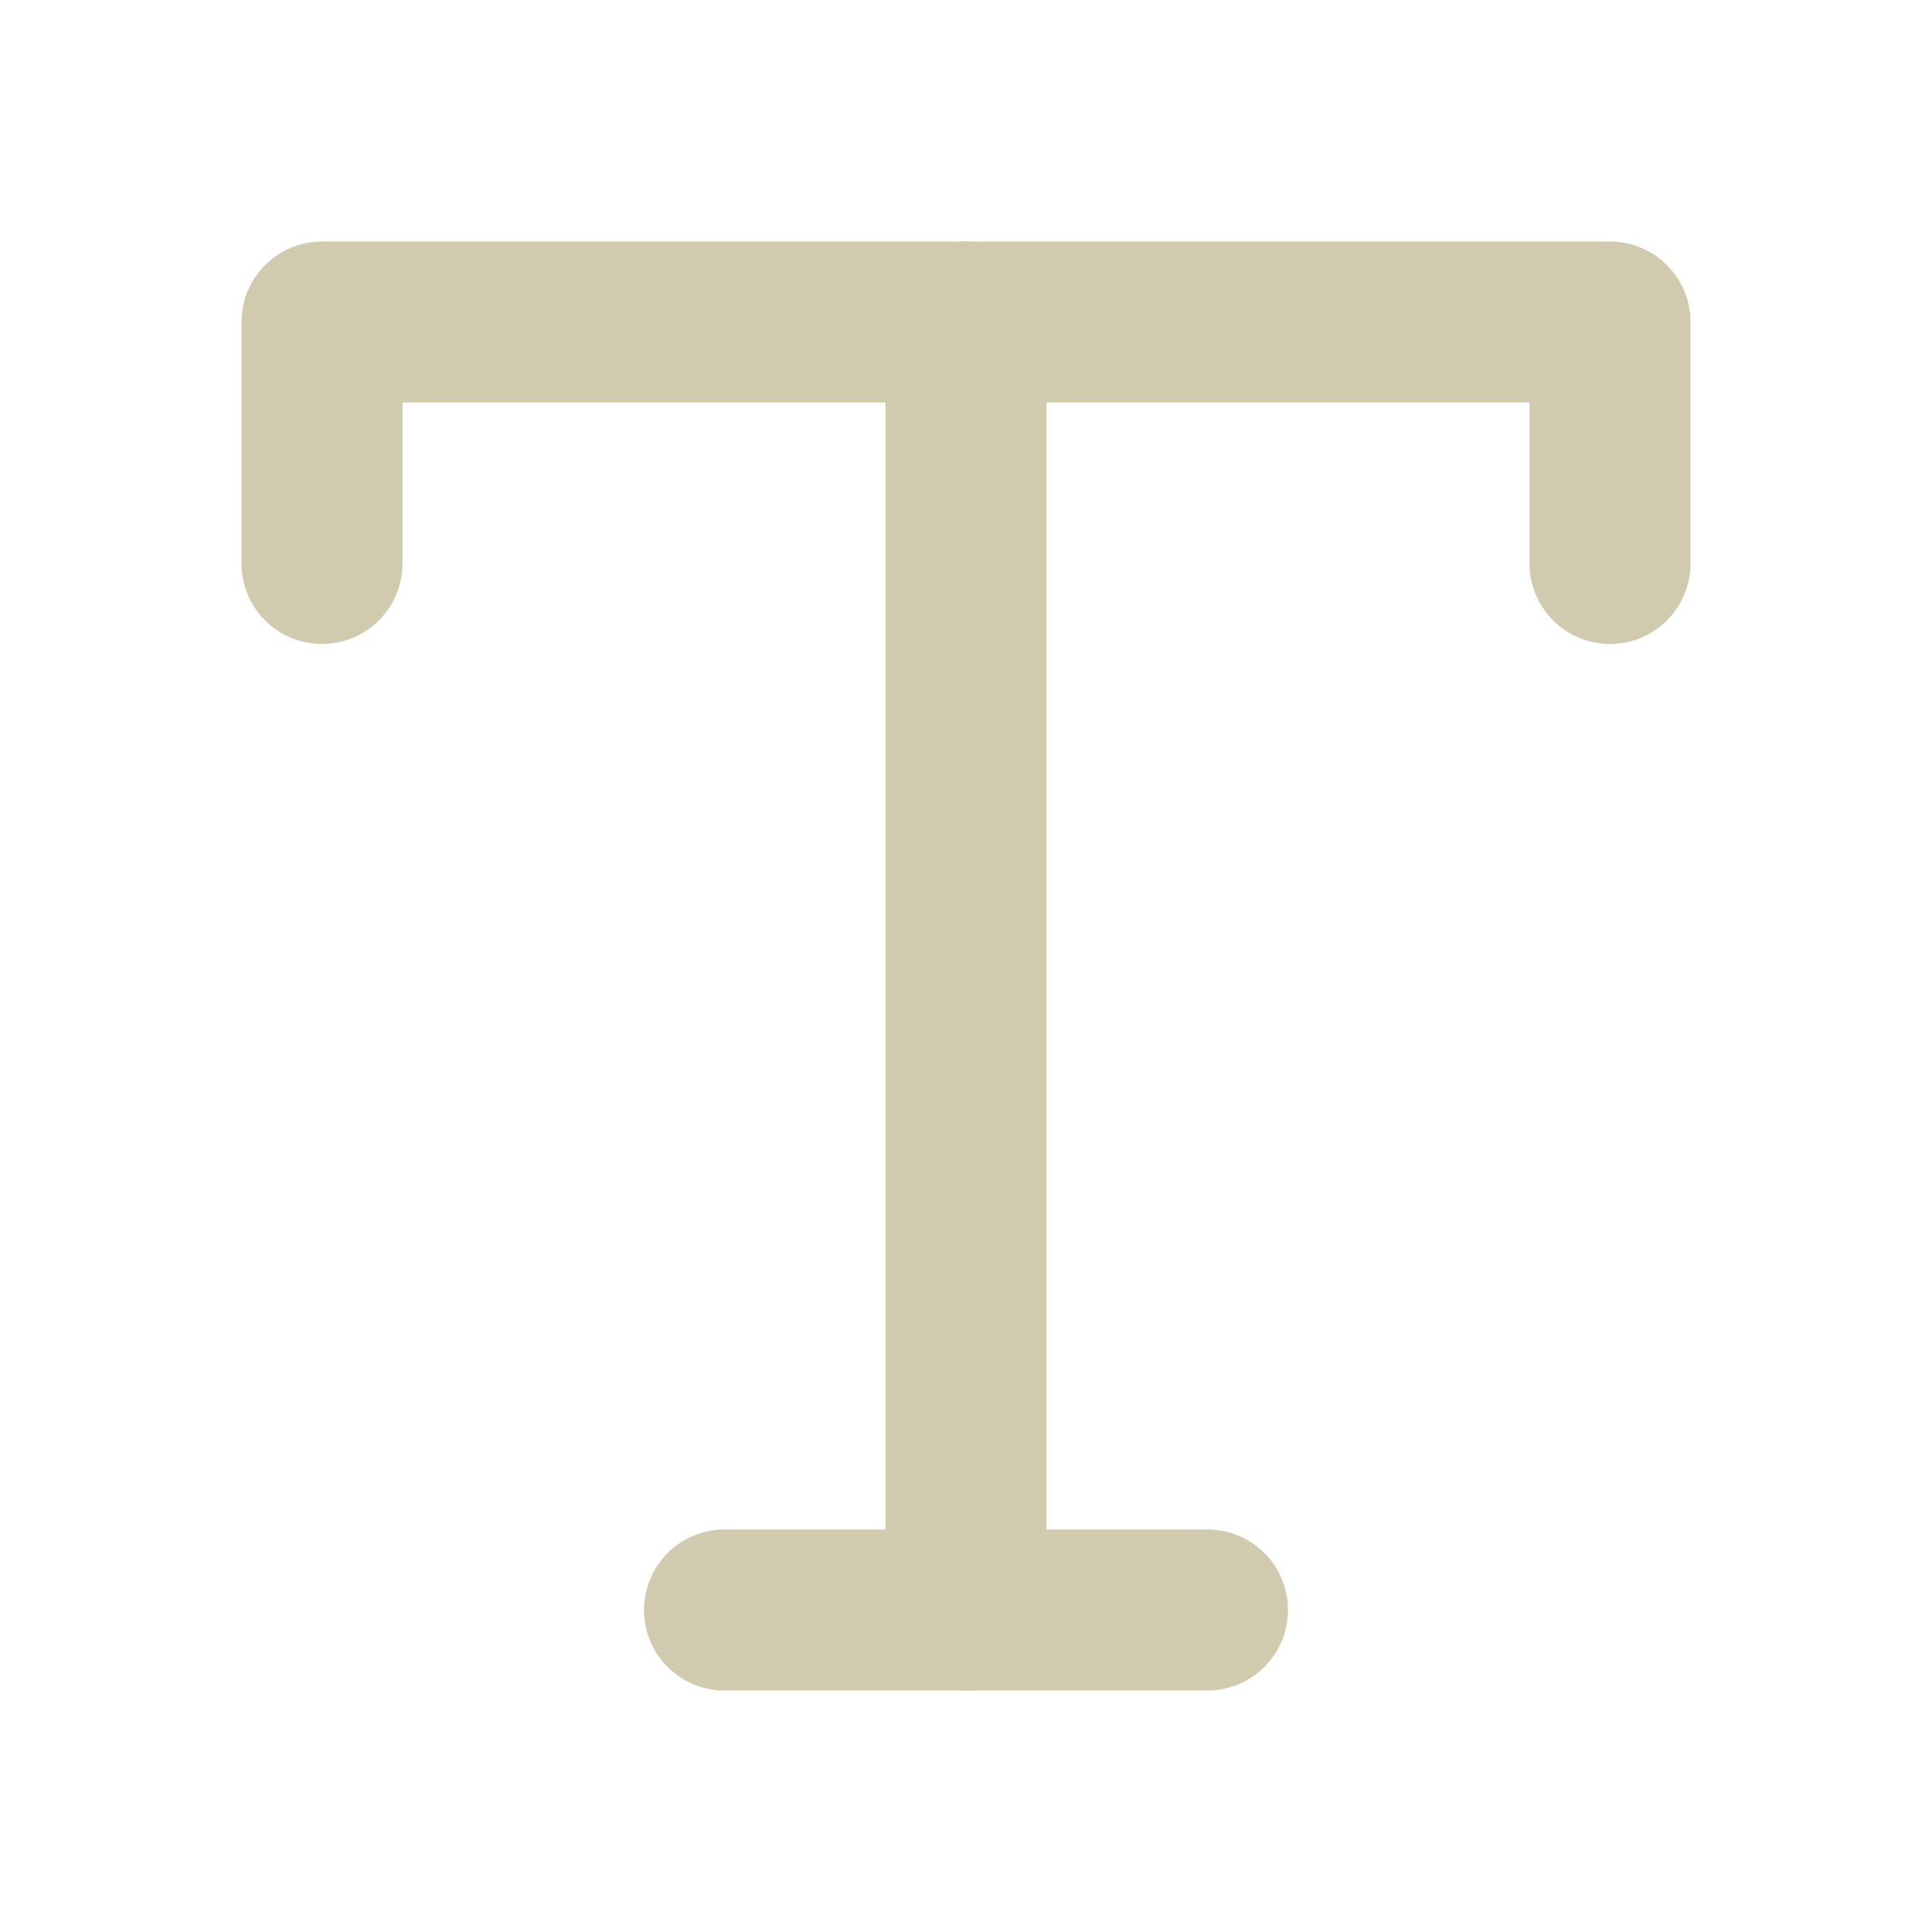
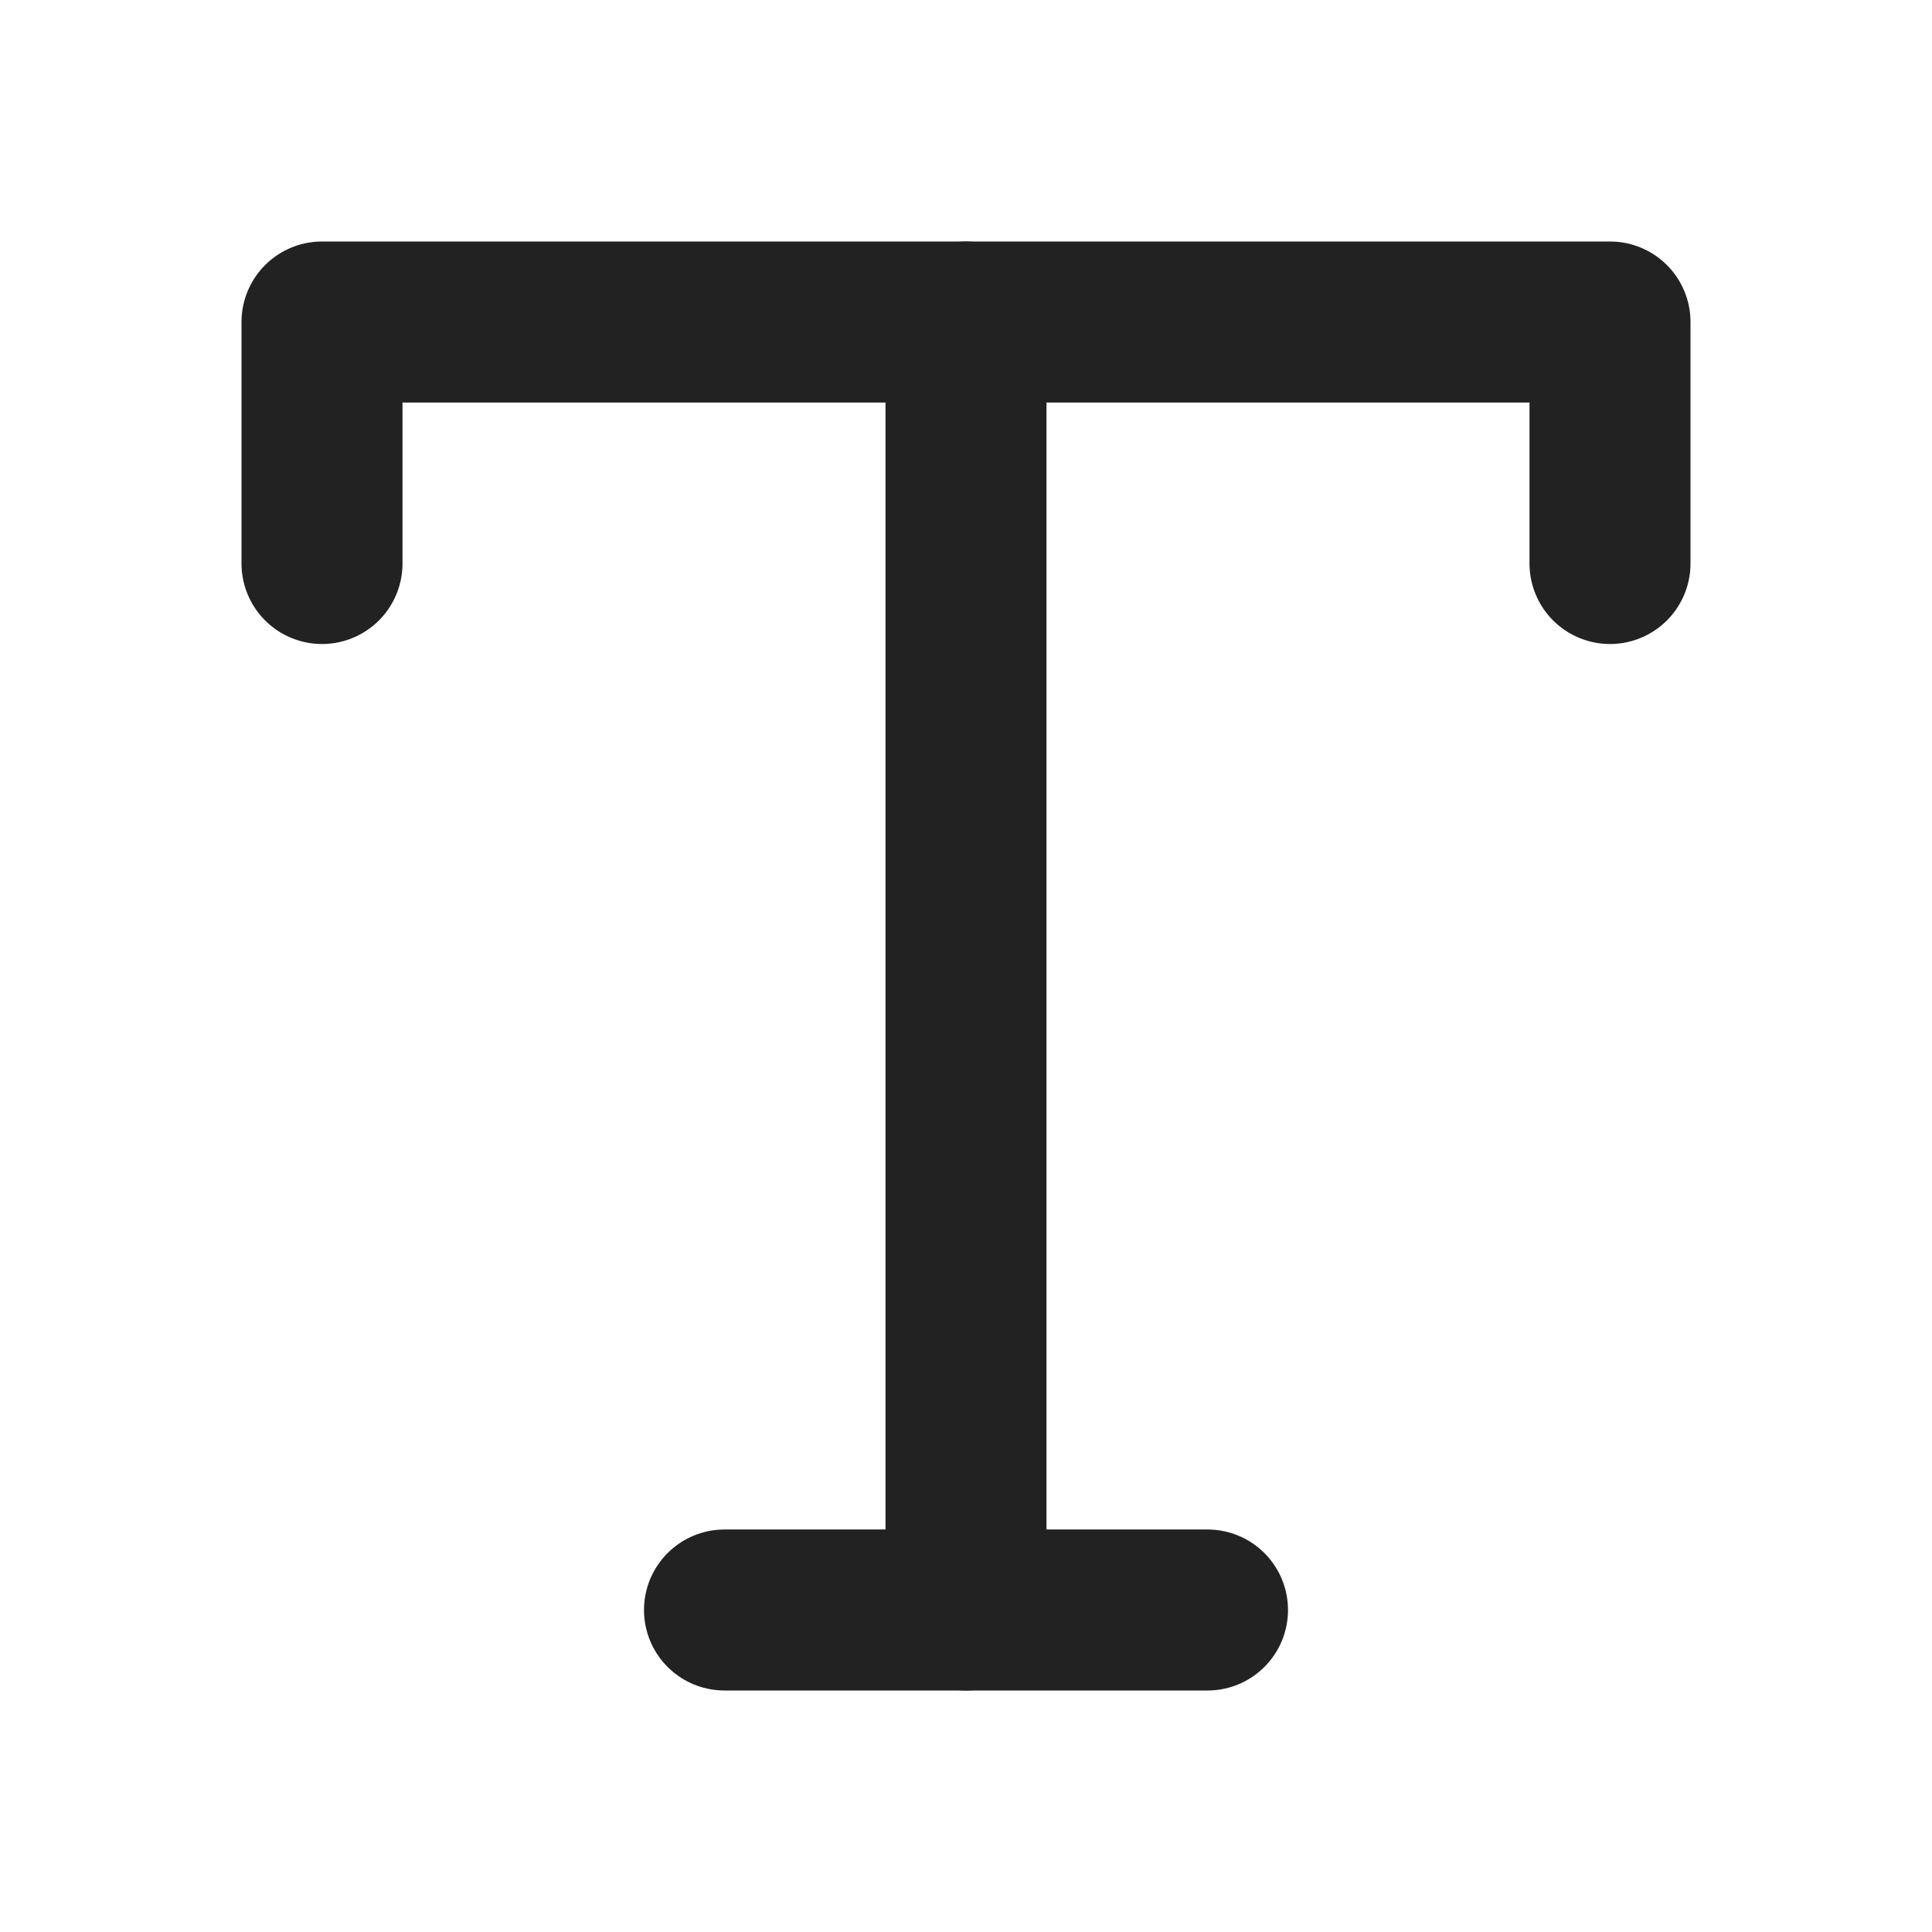
- <svg xmlns="http://www.w3.org/2000/svg" width="24" height="24" viewBox="0 0 24 24" fill="none" stroke="#d0cbaf" stroke-width="2" stroke-linecap="round" stroke-linejoin="round" class="feather feather-type">
+ <svg xmlns="http://www.w3.org/2000/svg" width="24" height="24" viewBox="0 0 24 24" fill="none" stroke="#222222" stroke-width="2" stroke-linecap="round" stroke-linejoin="round" class="feather feather-type">
  <polyline points="4 7 4 4 20 4 20 7" />
  <line x1="9" y1="20" x2="15" y2="20" />
  <line x1="12" y1="4" x2="12" y2="20" />
</svg>
